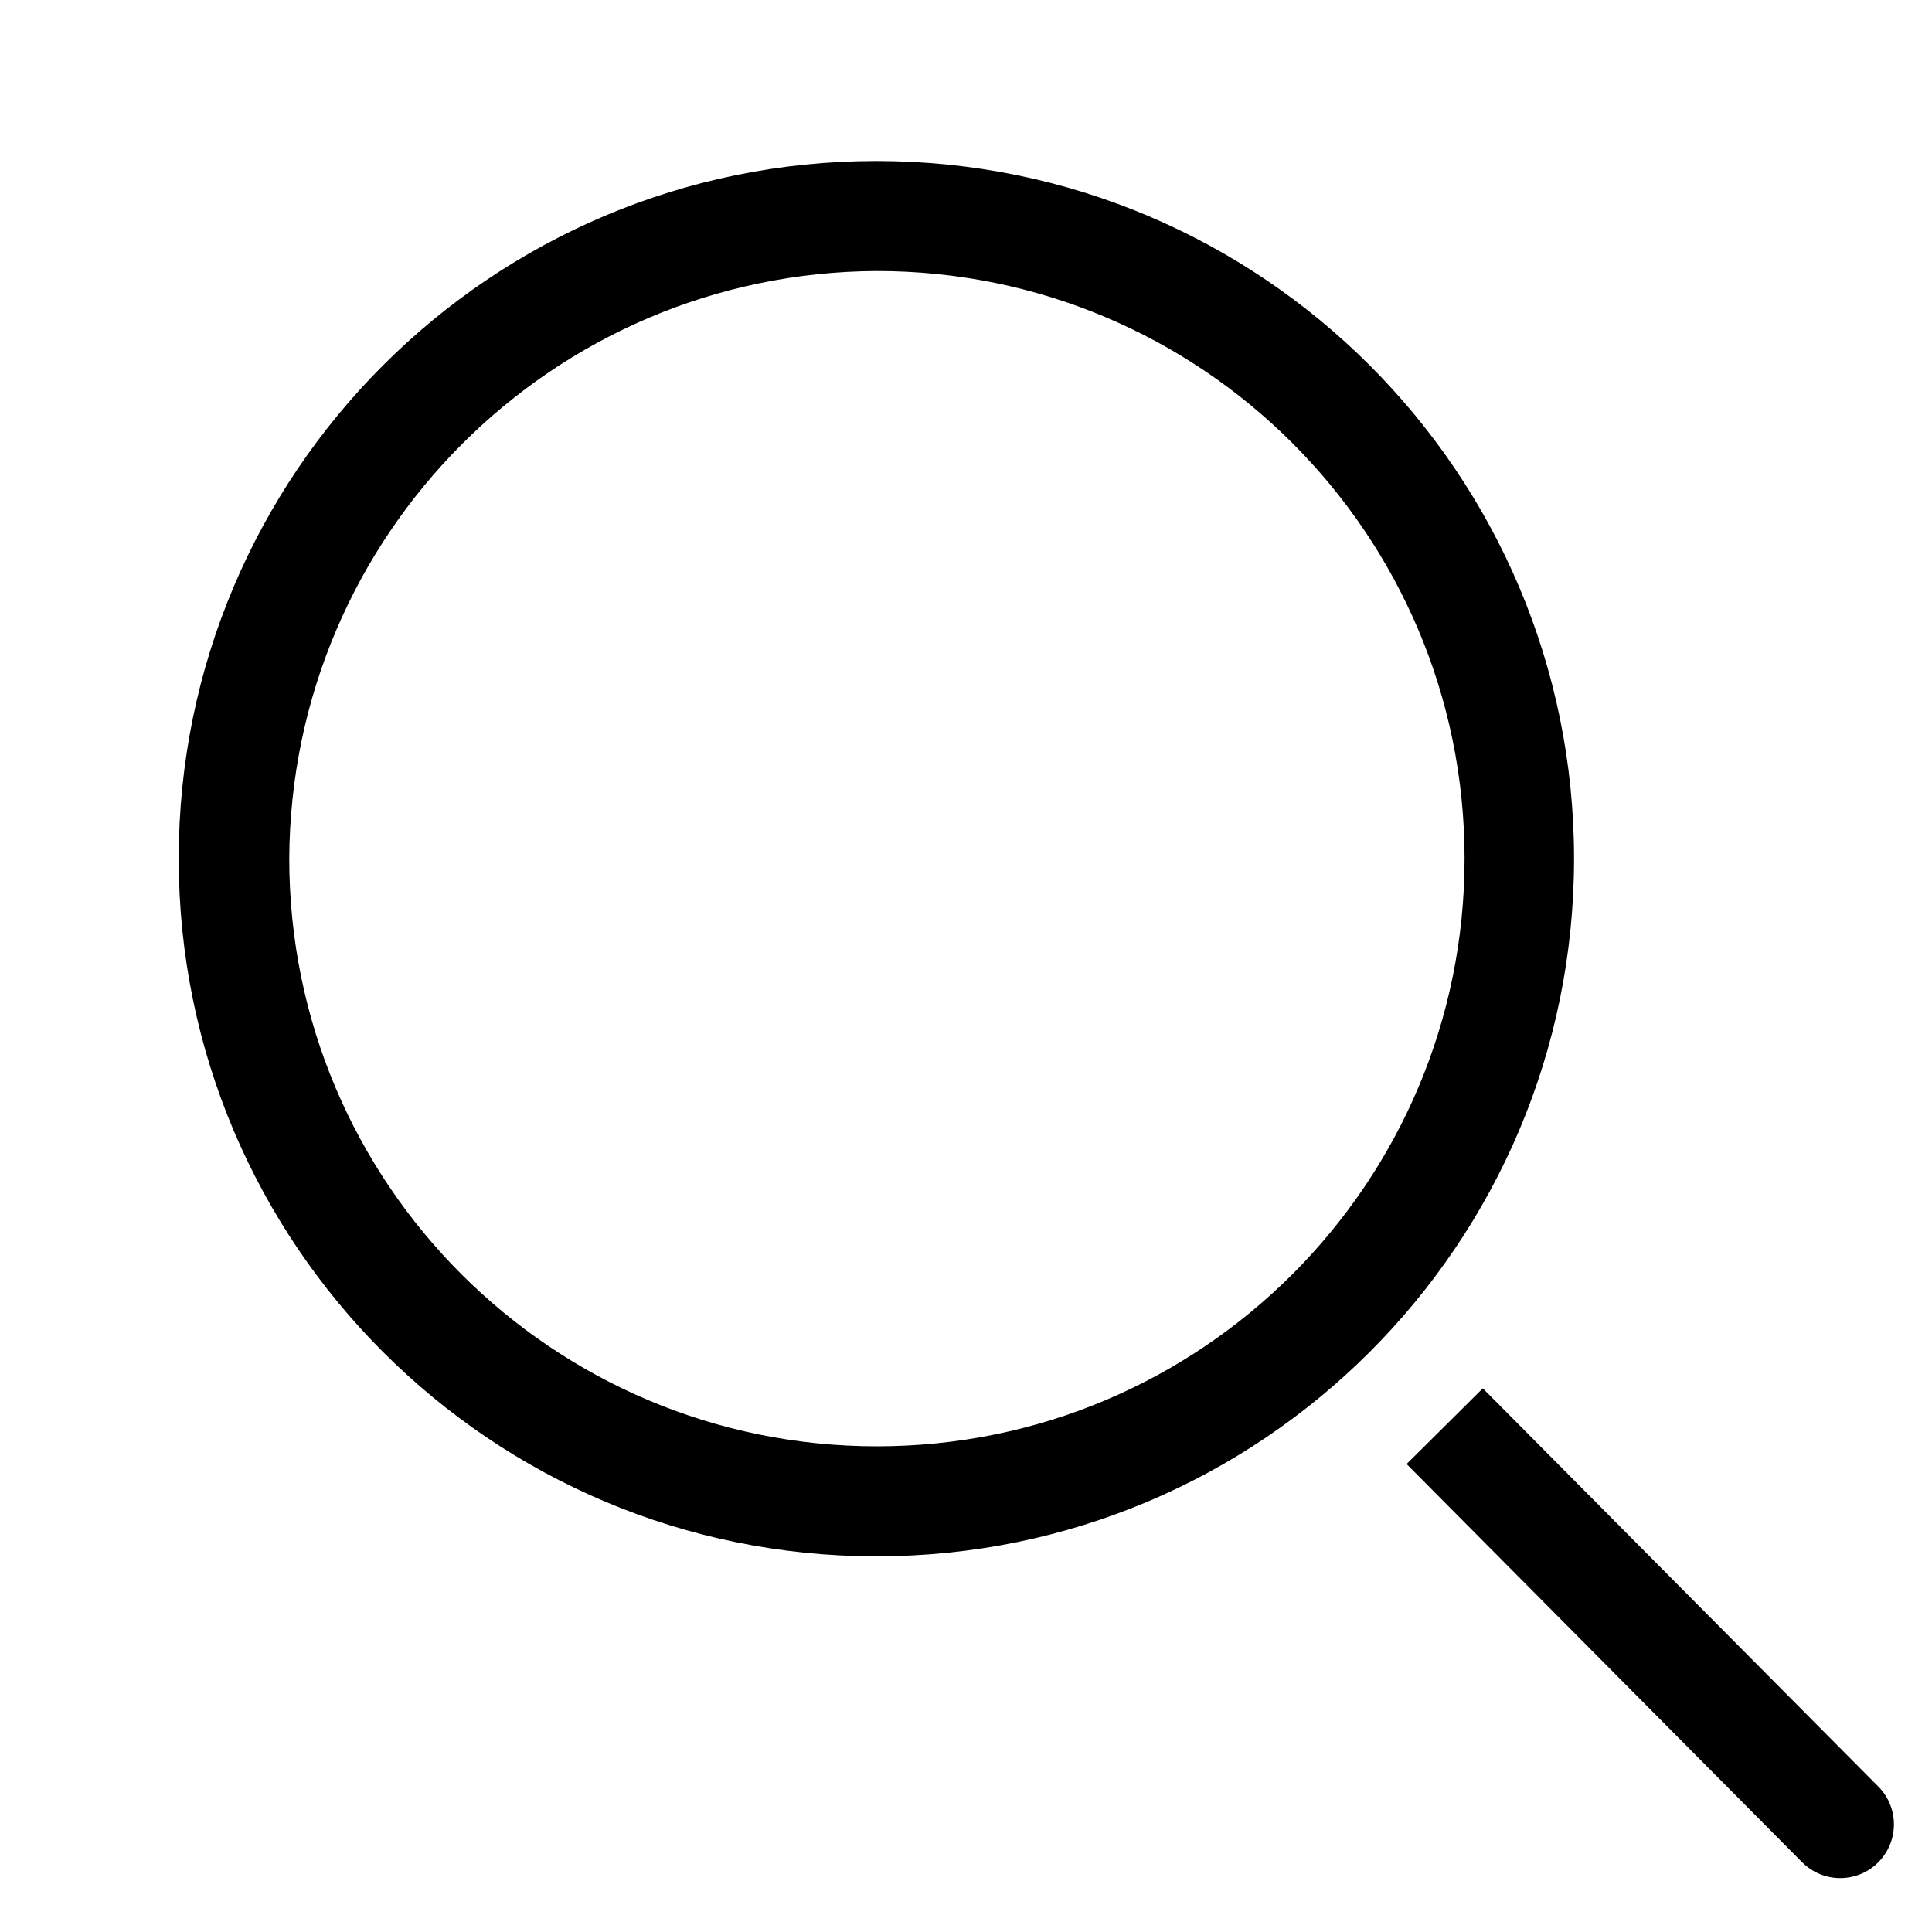
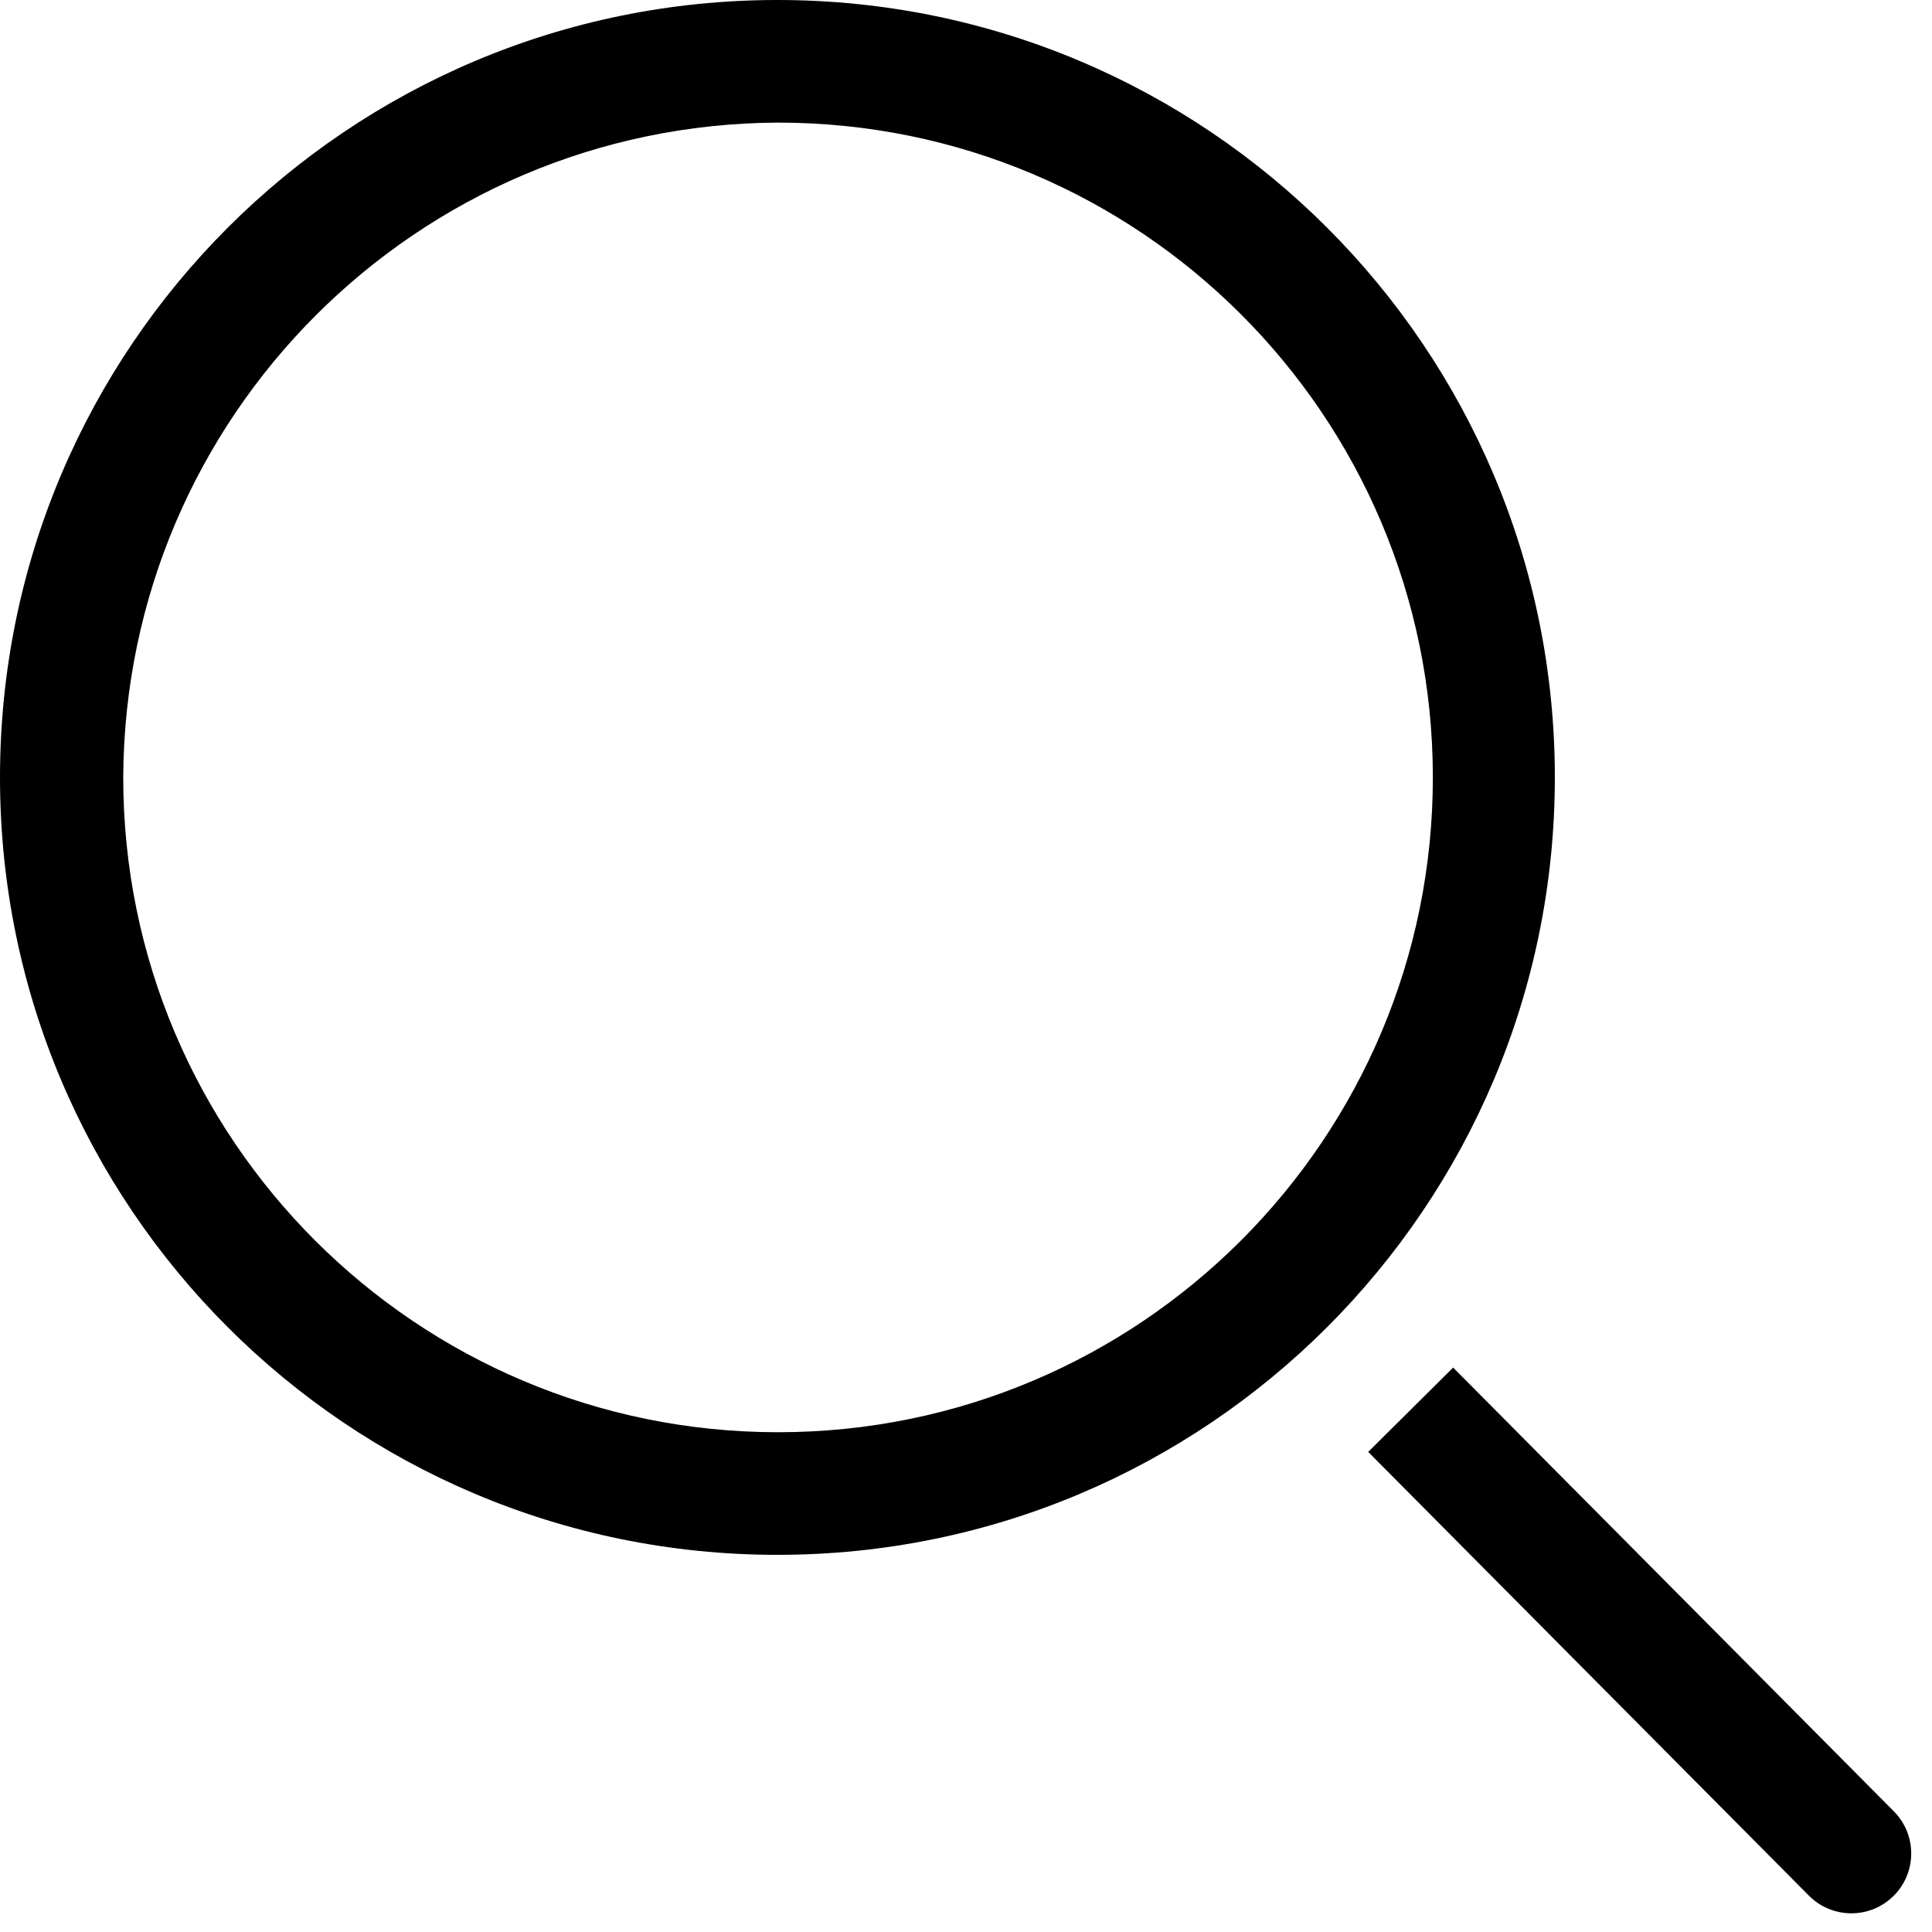
- <svg xmlns="http://www.w3.org/2000/svg" width="36" height="36">
-   <path d="M16.33,5.05A10.95,10.95,0,1,1,5.39,16,11,11,0,0,1,16.33,5.05m0-2.05a13,13,0,1,0,13,13,13,13,0,0,0-13-13Z" />
-   <path d="M35,33.29l-7.37-7.42-1.42,1.41,7.37,7.42A1,1,0,1,0,35,33.29Z" />
+ <svg xmlns="http://www.w3.org/2000/svg" width="28" height="28">
+   <path d="m11.267,1.777a9.49,9.49 0 1 1 -9.481,9.49a9.533,9.533 0 0 1 9.481,-9.49m0,-1.777a11.267,11.267 0 1 0 11.267,11.267a11.267,11.267 0 0 0 -11.267,-11.267z" />
+   <path d="m27.447,26.251l-6.387,-6.431l-1.231,1.222l6.387,6.431a0.867,0.867 0 1 0 1.231,-1.222z" />
</svg>
